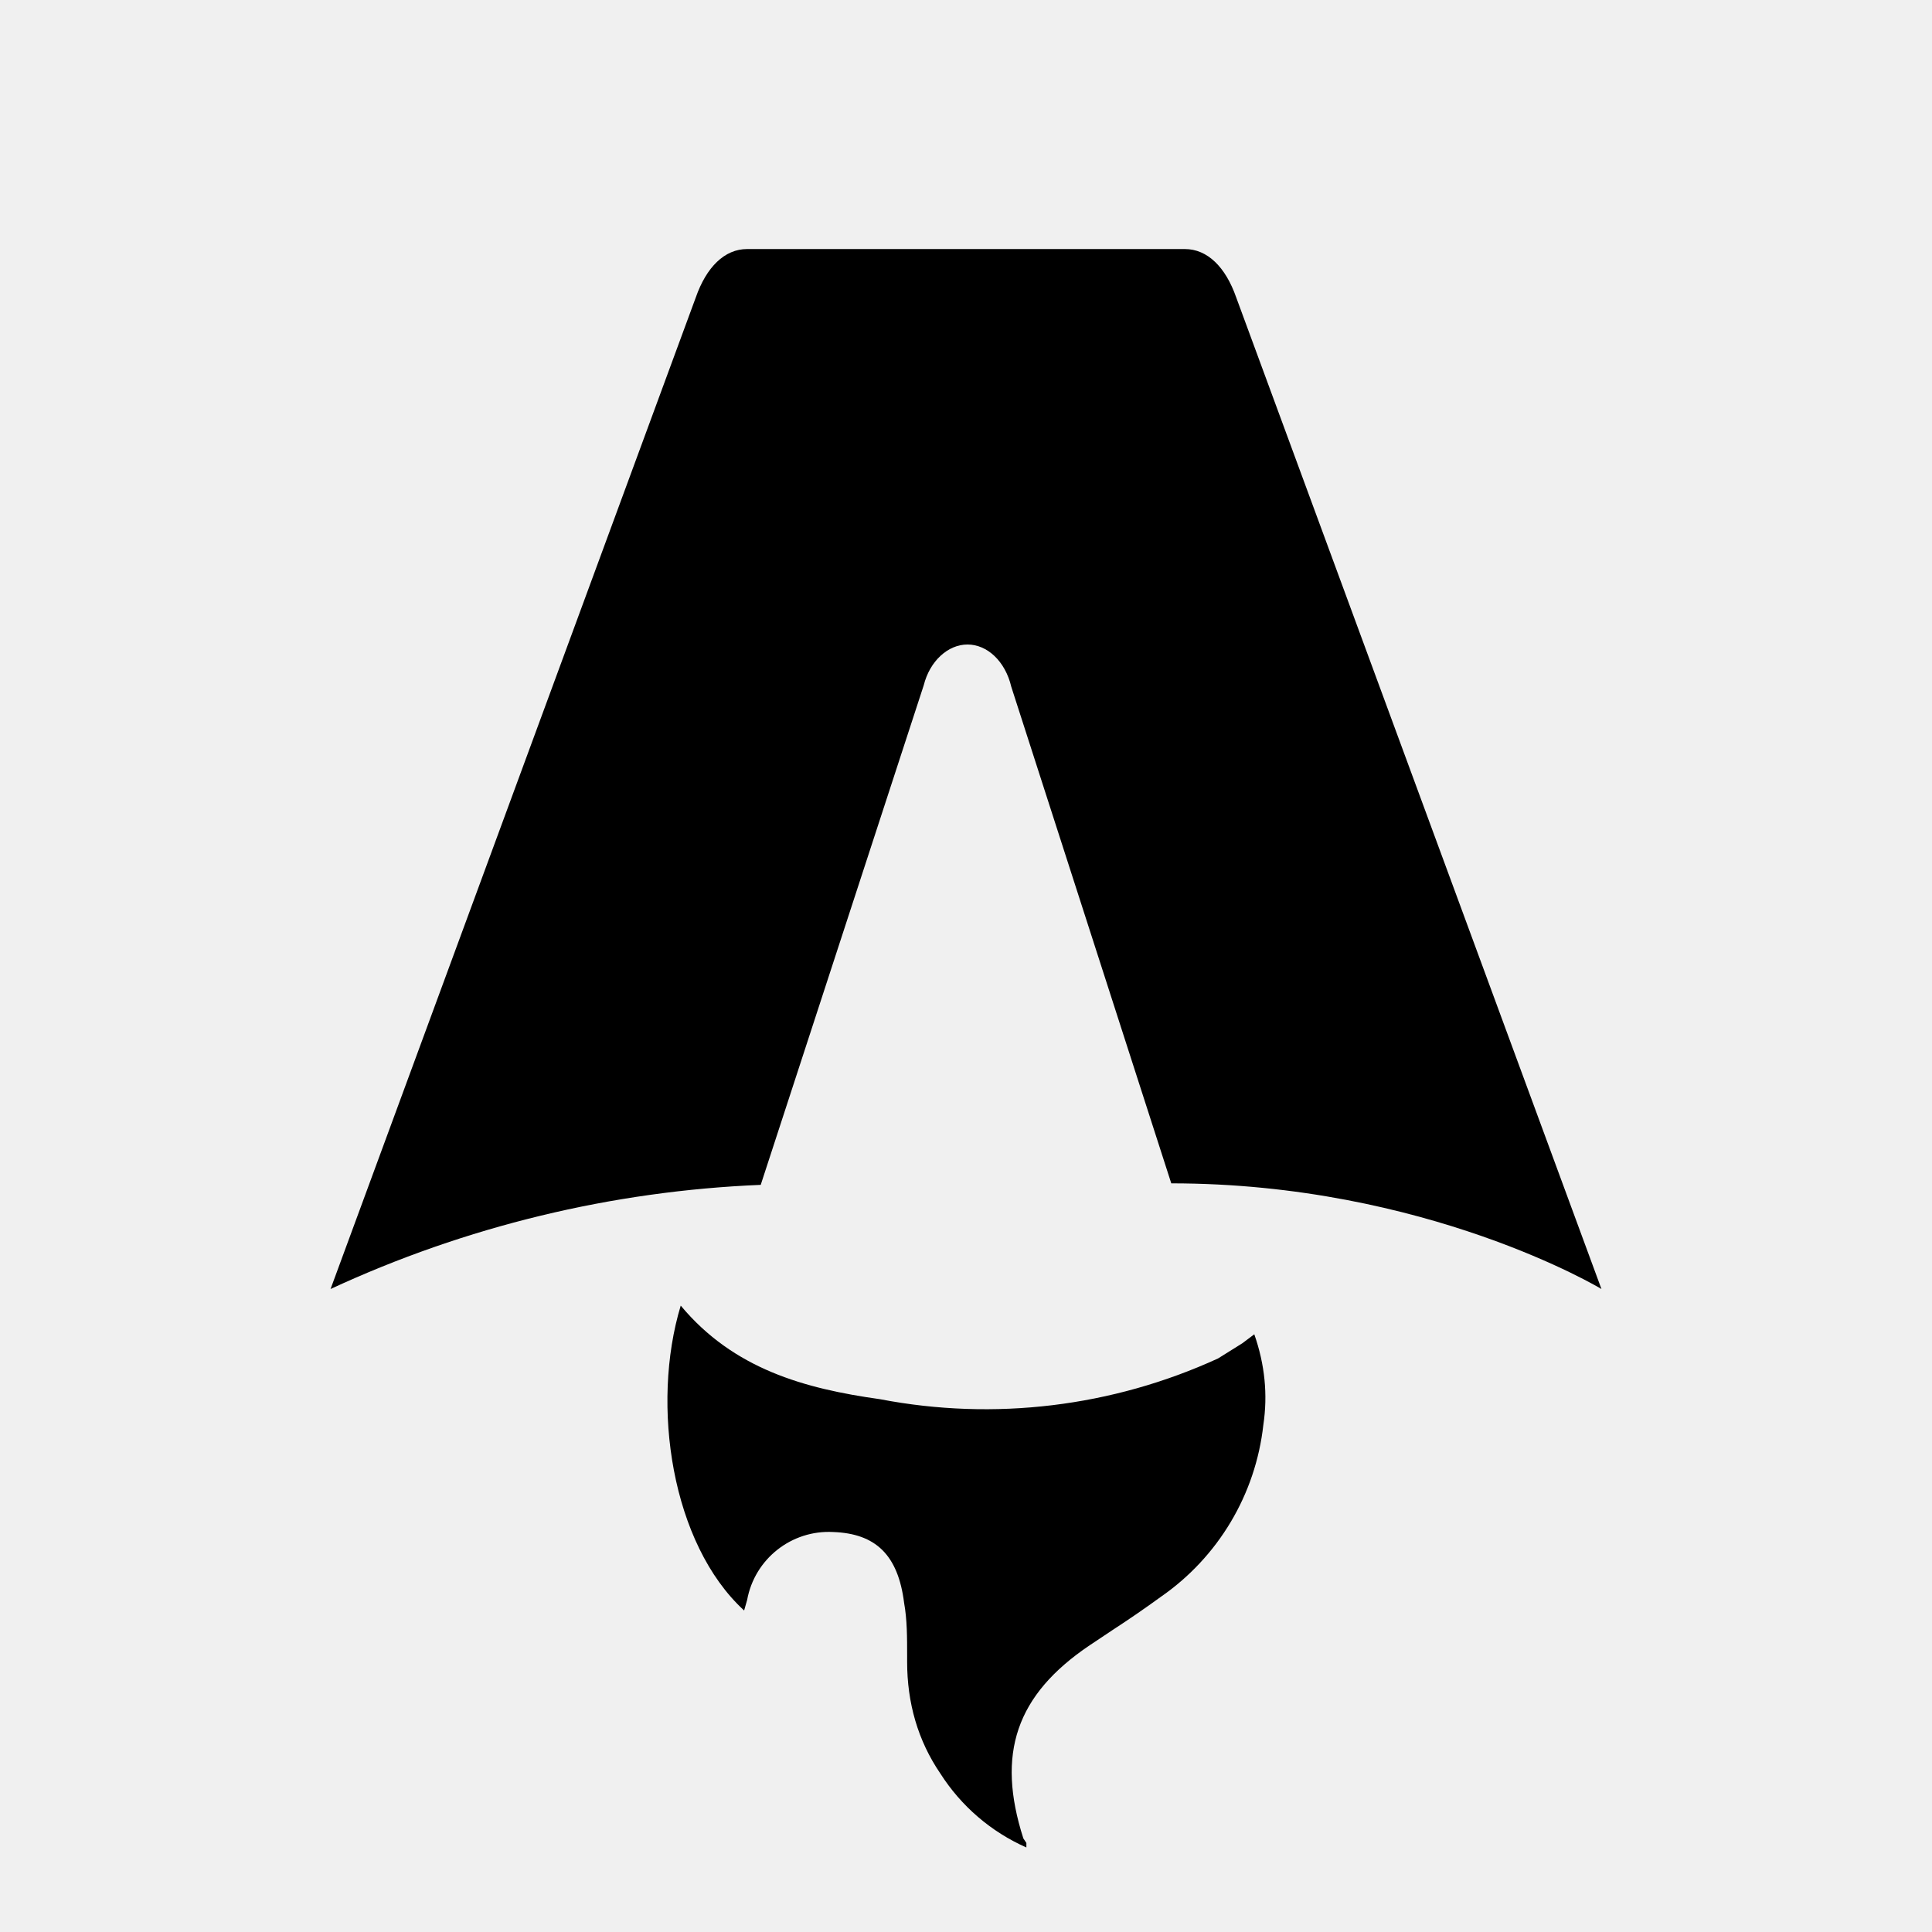
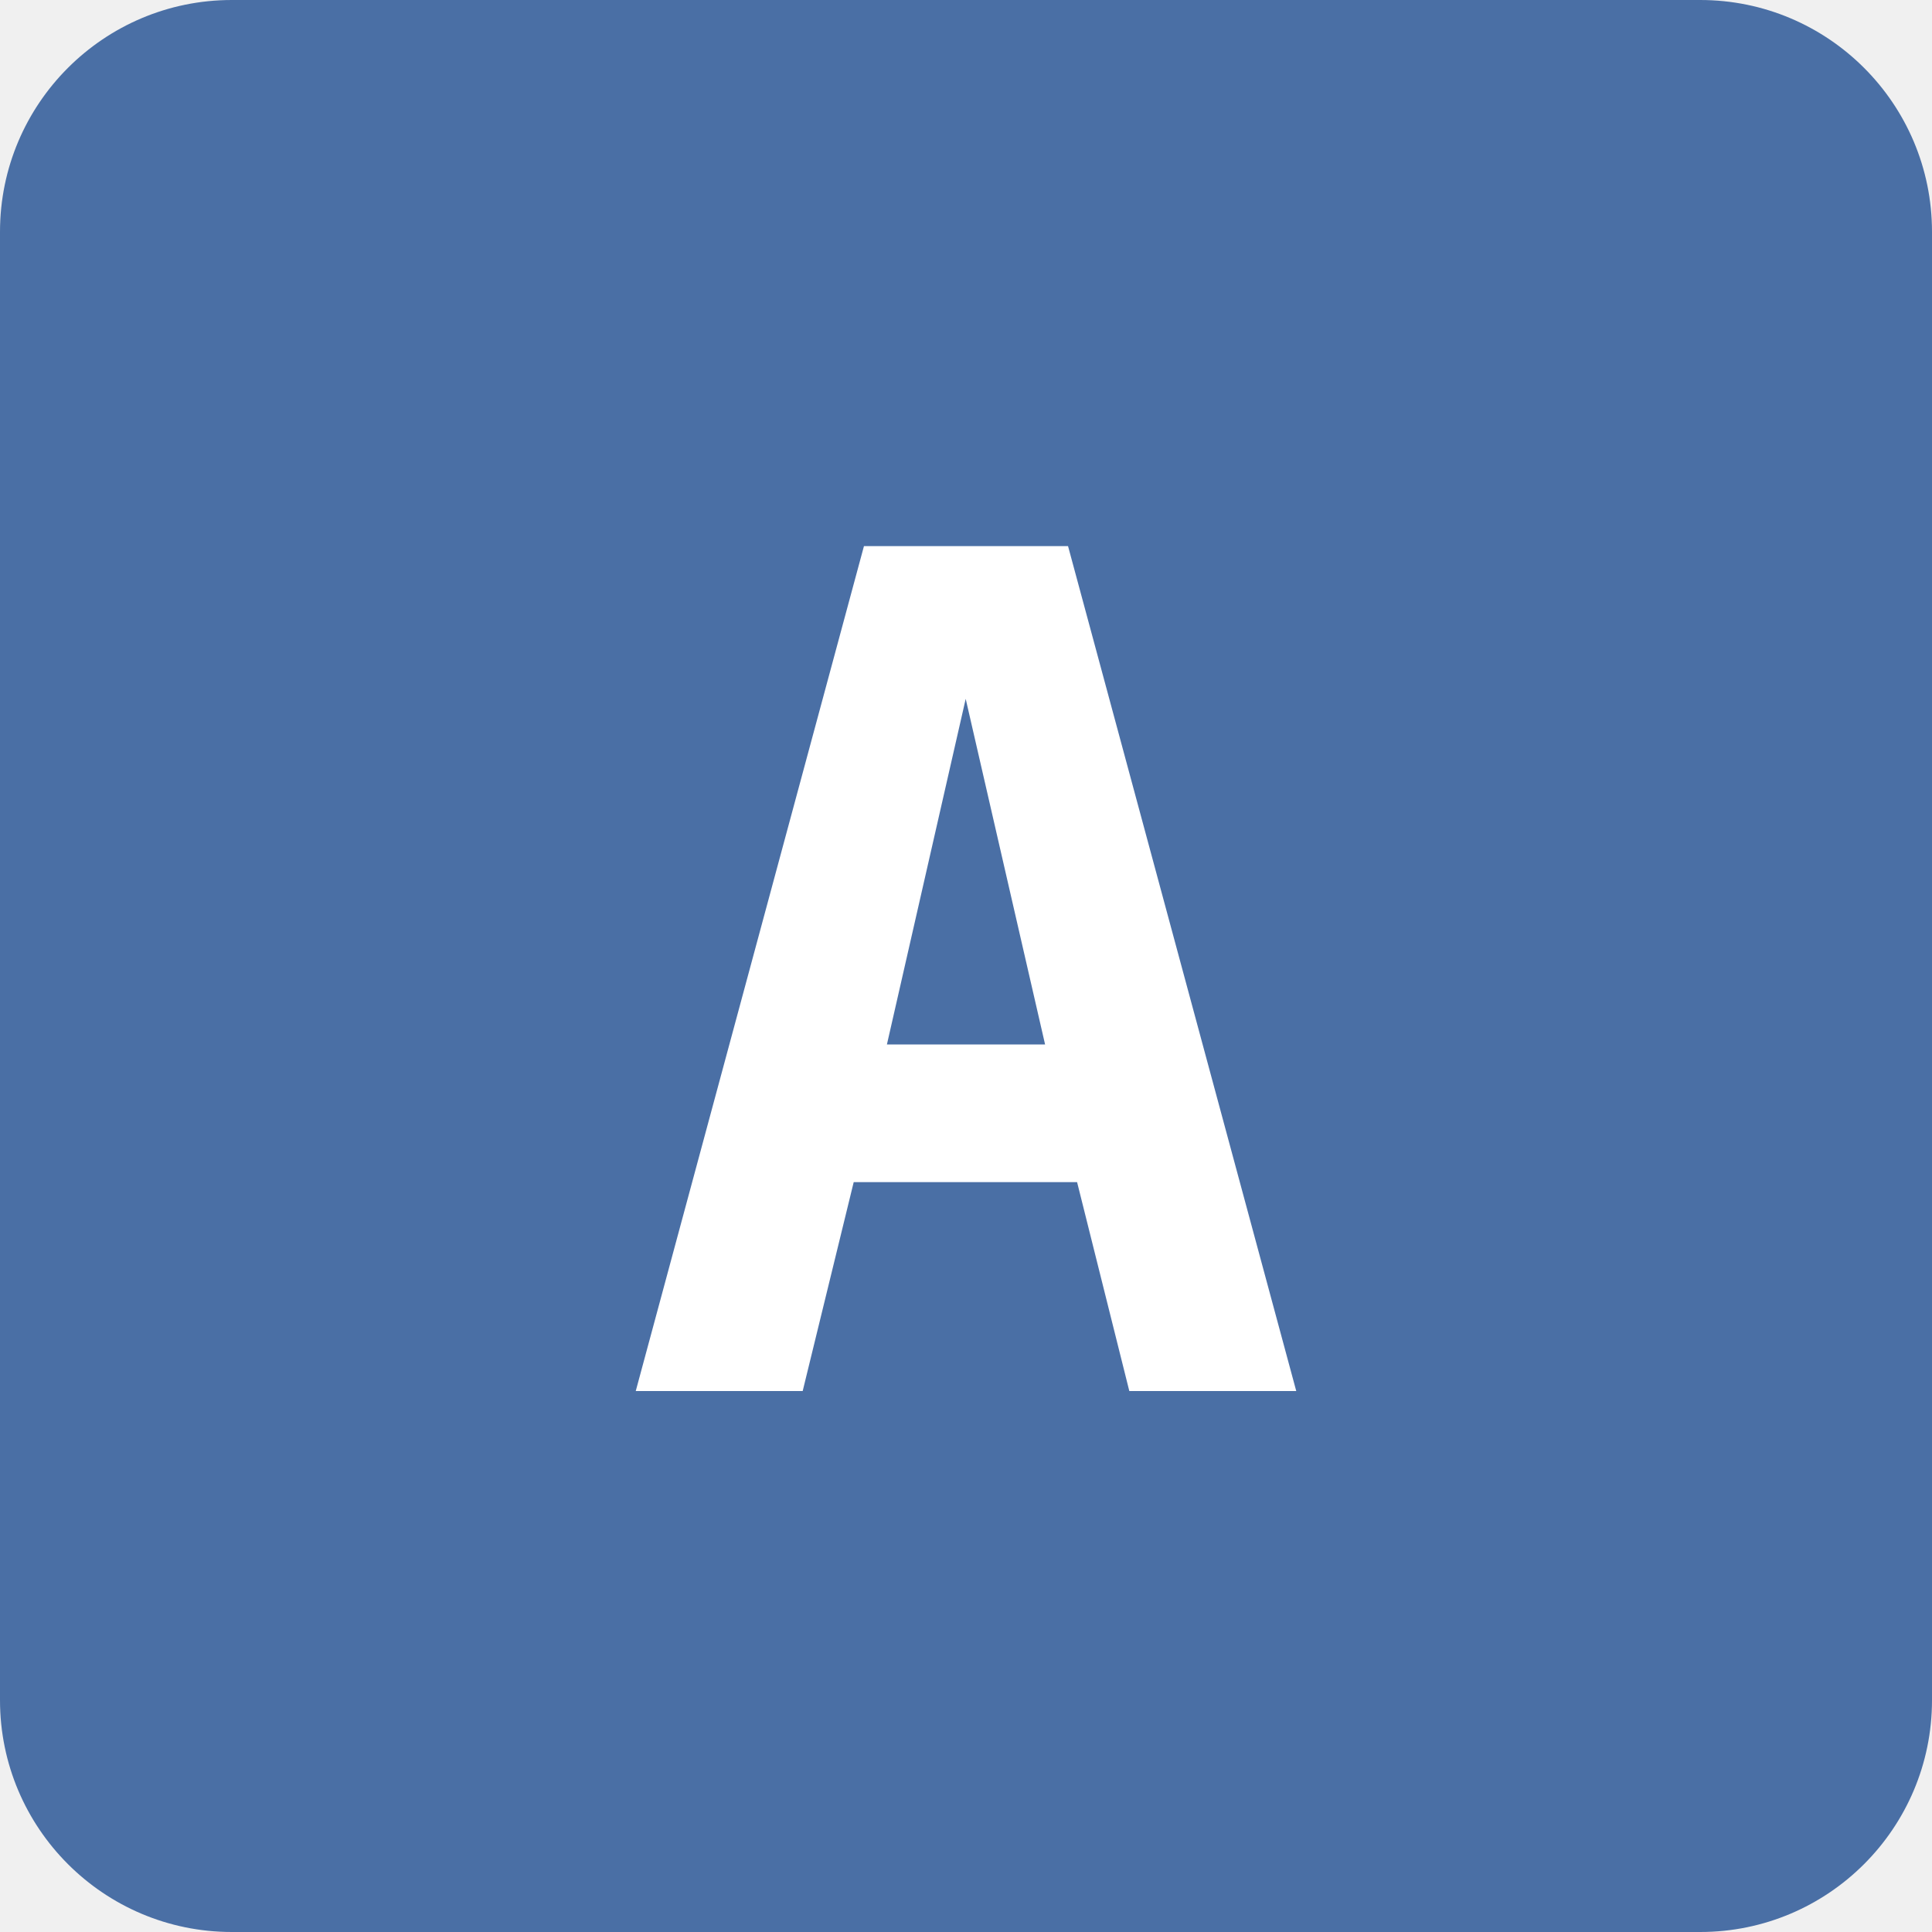
- <svg xmlns="http://www.w3.org/2000/svg" fill="none" viewBox="0 0 128 128">
-   <path d="M50.4 78.5a75.1 75.1 0 0 0-28.5 6.9l24.2-65.7c.7-2 1.9-3.2 3.4-3.2h29c1.5 0 2.7 1.2 3.4 3.2l24.2 65.7s-11.6-7-28.5-7L67 45.5c-.4-1.7-1.6-2.8-2.9-2.8-1.3 0-2.5 1.1-2.9 2.7L50.4 78.5Zm-1.1 28.2Zm-4.2-20.2c-2 6.6-.6 15.8 4.2 20.2a17.5 17.5 0 0 1 .2-.7 5.5 5.5 0 0 1 5.7-4.5c2.8.1 4.3 1.5 4.7 4.7.2 1.1.2 2.3.2 3.5v.4c0 2.7.7 5.2 2.2 7.4a13 13 0 0 0 5.7 4.9v-.3l-.2-.3c-1.8-5.6-.5-9.5 4.4-12.8l1.5-1a73 73 0 0 0 3.2-2.2 16 16 0 0 0 6.8-11.4c.3-2 .1-4-.6-6l-.8.6-1.6 1a37 37 0 0 1-22.4 2.7c-5-.7-9.7-2-13.2-6.2Z" />
-   <style>
-         path { fill: #000; }
-         @media (prefers-color-scheme: dark) {
-             path { fill: #FFF; }
-         }
-     </style>
+ <svg xmlns="http://www.w3.org/2000/svg" viewBox="0 0 100 100">
+   <rect width="100" height="100" rx="12" fill="#4a6fa5" />
+   <text x="50" y="72" font-family="ui-monospace, monospace" font-size="60" font-weight="700" fill="#ffffff" text-anchor="middle">A</text>
</svg>
